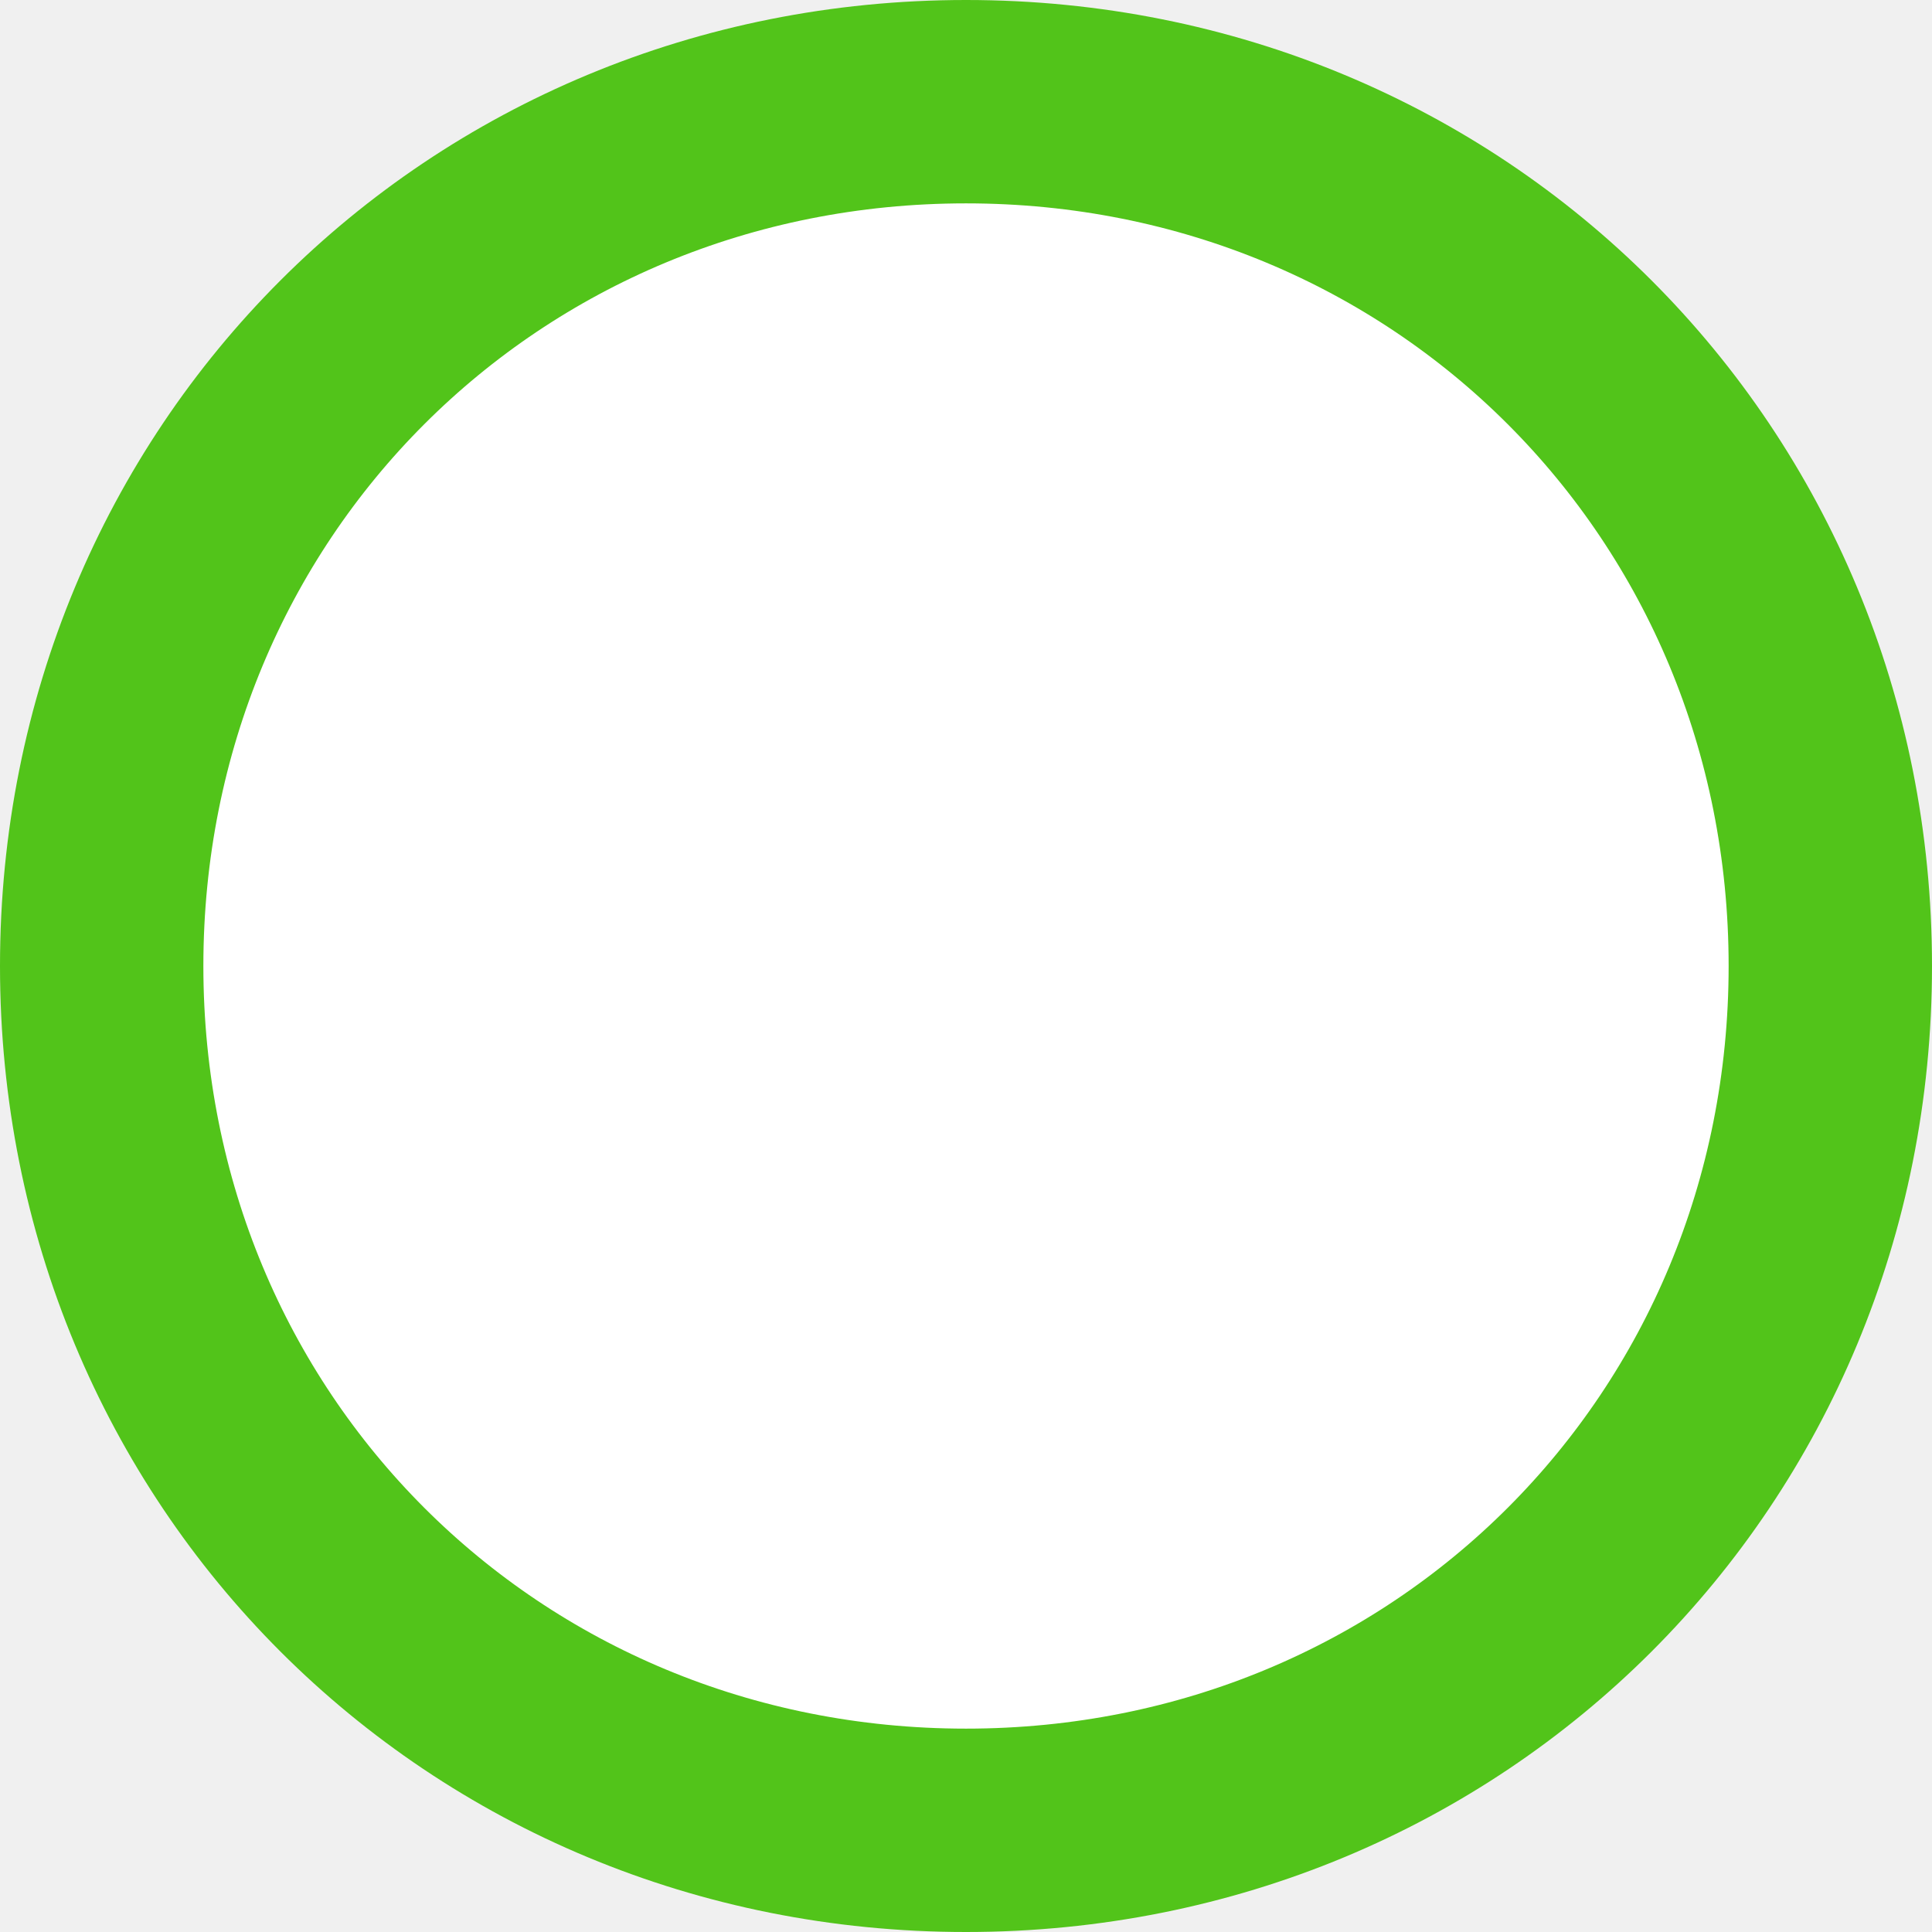
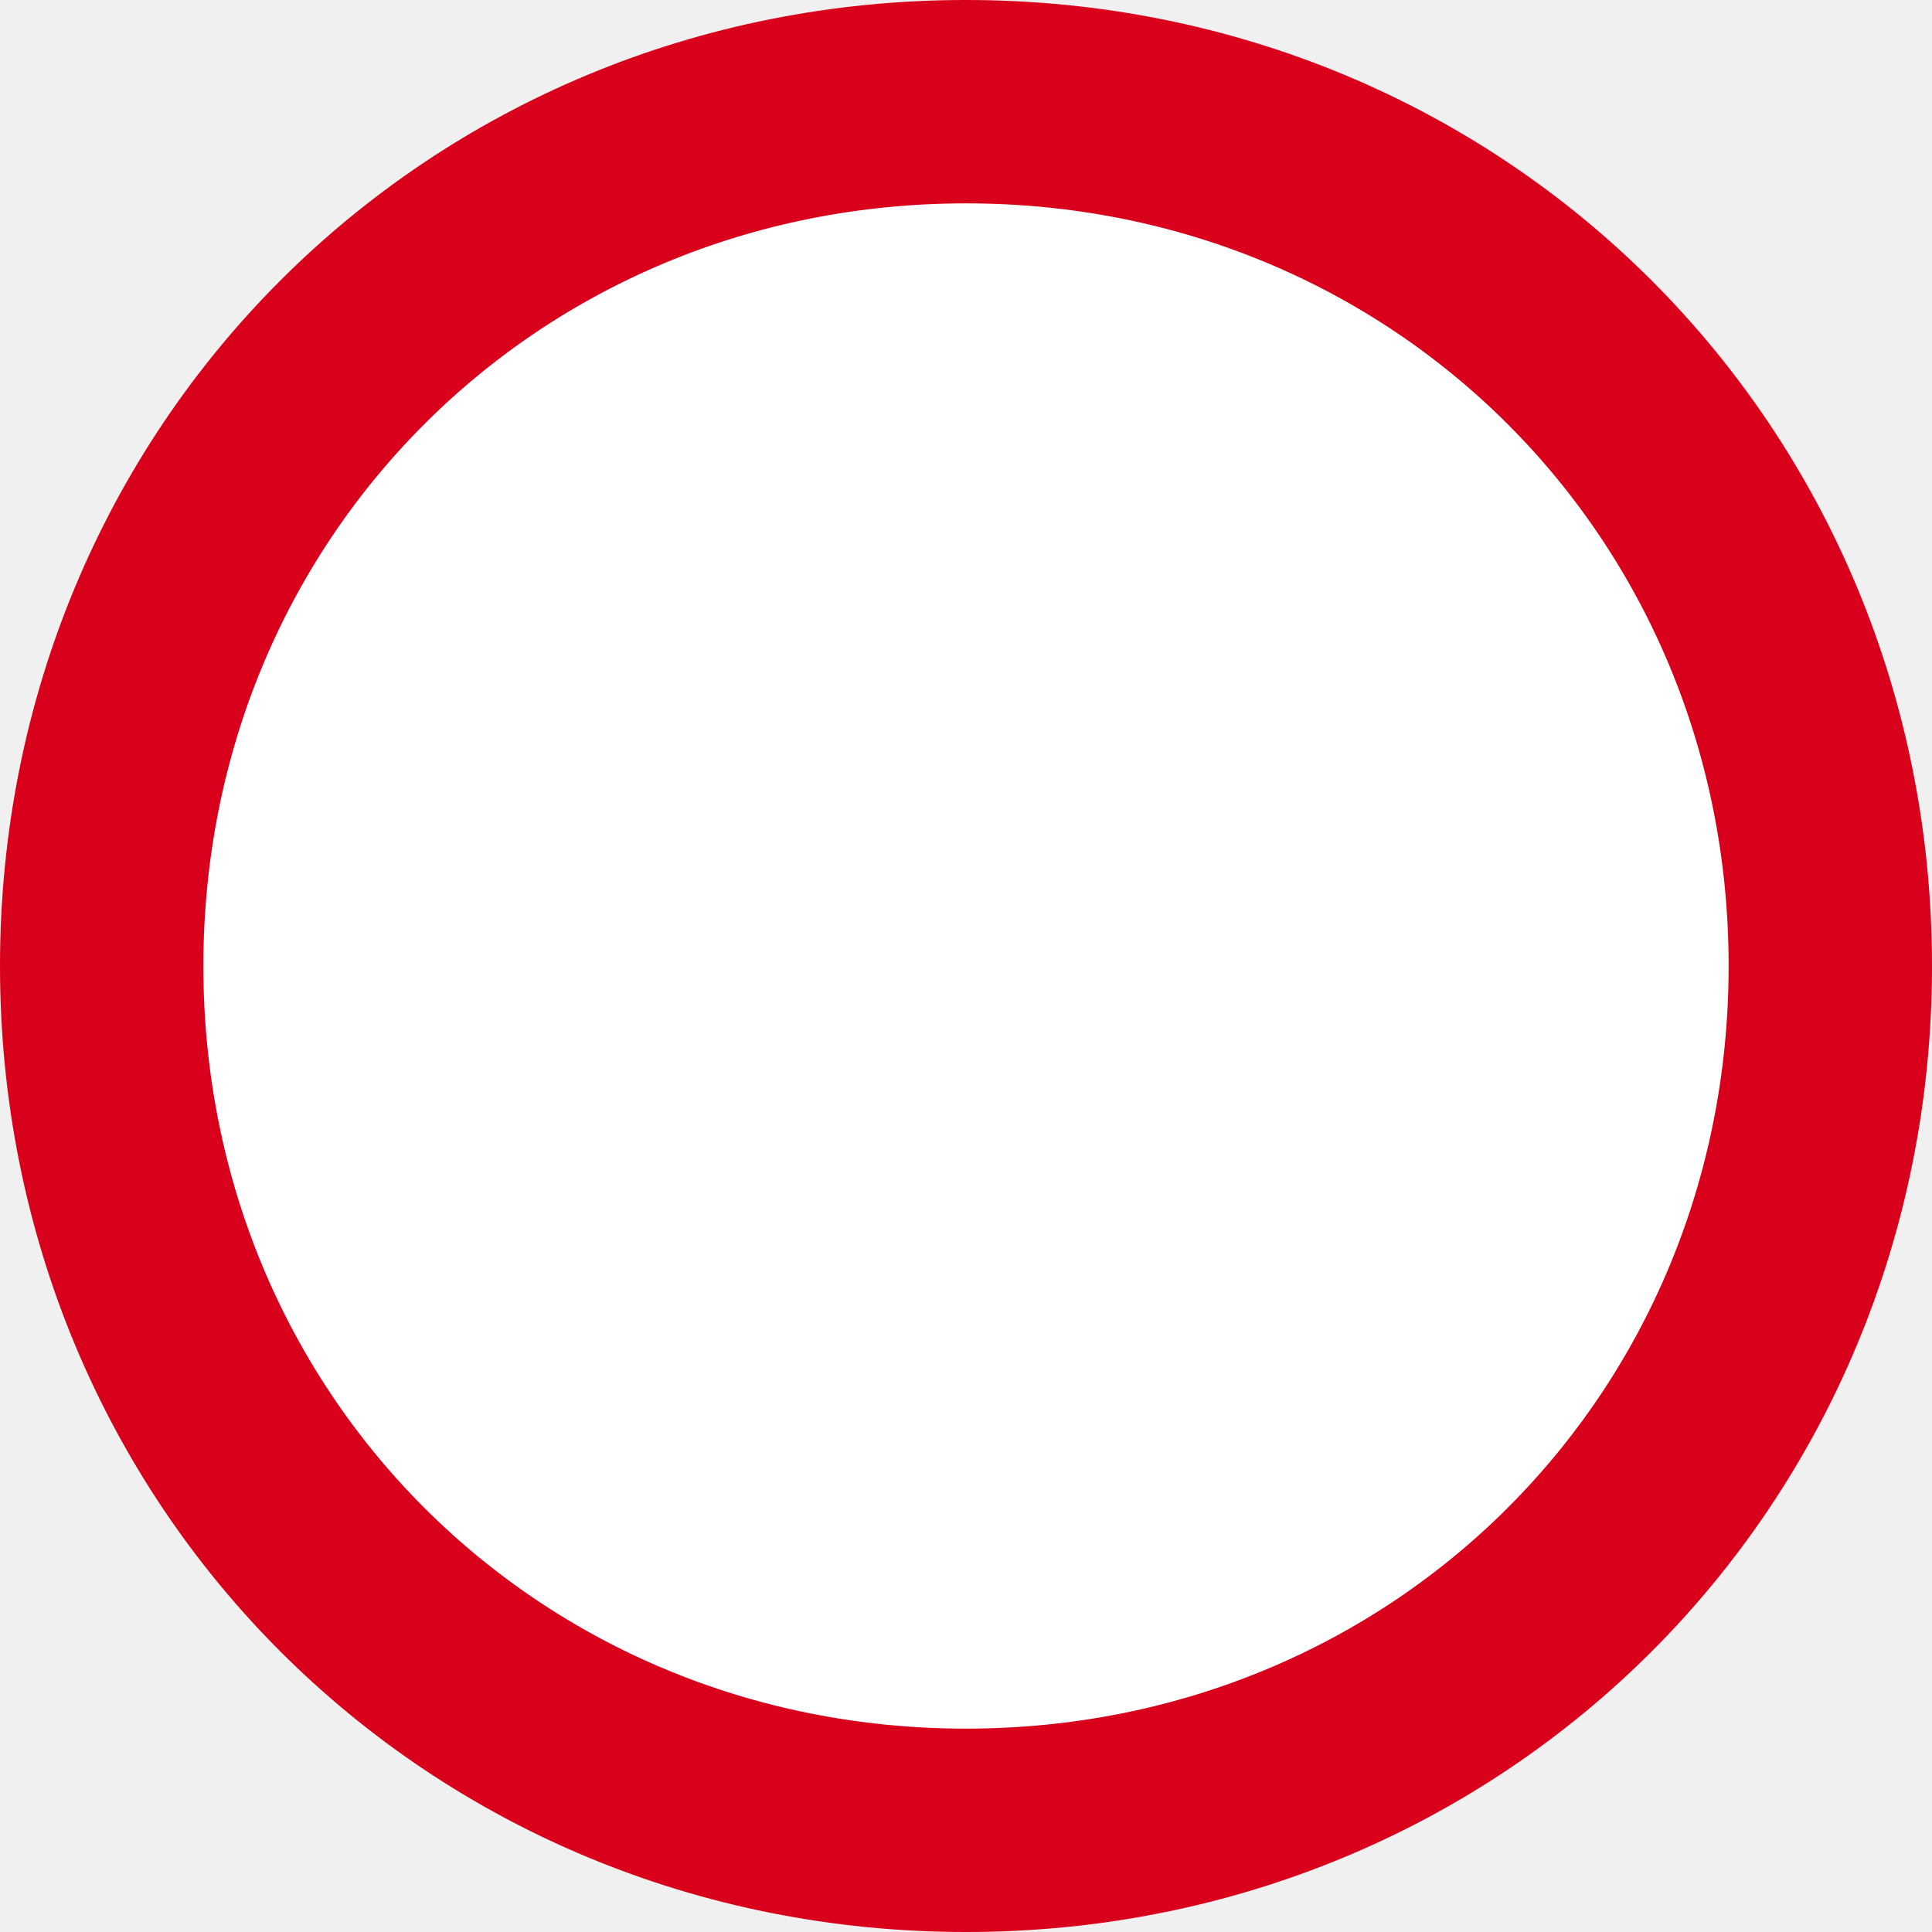
<svg xmlns="http://www.w3.org/2000/svg" version="1.1" width="19px" height="19px">
-   <g transform="matrix(1 0 0 1 -14 -140 )">
-     <path d="M 23.5 141  C 28.26 141  32 144.74  32 149.5  C 32 154.26  28.26 158  23.5 158  C 18.74 158  15 154.26  15 149.5  C 15 144.74  18.74 141  23.5 141  Z " fill-rule="nonzero" fill="#ffffff" stroke="none" />
-     <path d="M 23.5 141  C 28.26 141  32 144.74  32 149.5  C 32 154.26  28.26 158  23.5 158  C 18.74 158  15 154.26  15 149.5  C 15 144.74  18.74 141  23.5 141  Z " stroke-width="2" stroke="#52c41a" fill="none" />
+   <g transform="matrix(1 0 0 1 -14 -169 )">
+     <path d="M 23.5 170  C 28.26 170  32 173.74  32 178.5  C 32 183.26  28.26 187  23.5 187  C 18.74 187  15 183.26  15 178.5  C 15 173.74  18.74 170  23.5 170  Z " fill-rule="nonzero" fill="#ffffff" stroke="none" />
+     <path d="M 23.5 170  C 28.26 170  32 173.74  32 178.5  C 32 183.26  28.26 187  23.5 187  C 18.74 187  15 183.26  15 178.5  C 15 173.74  18.74 170  23.5 170  Z " stroke-width="2" stroke="#d9001b" fill="none" />
  </g>
</svg>
